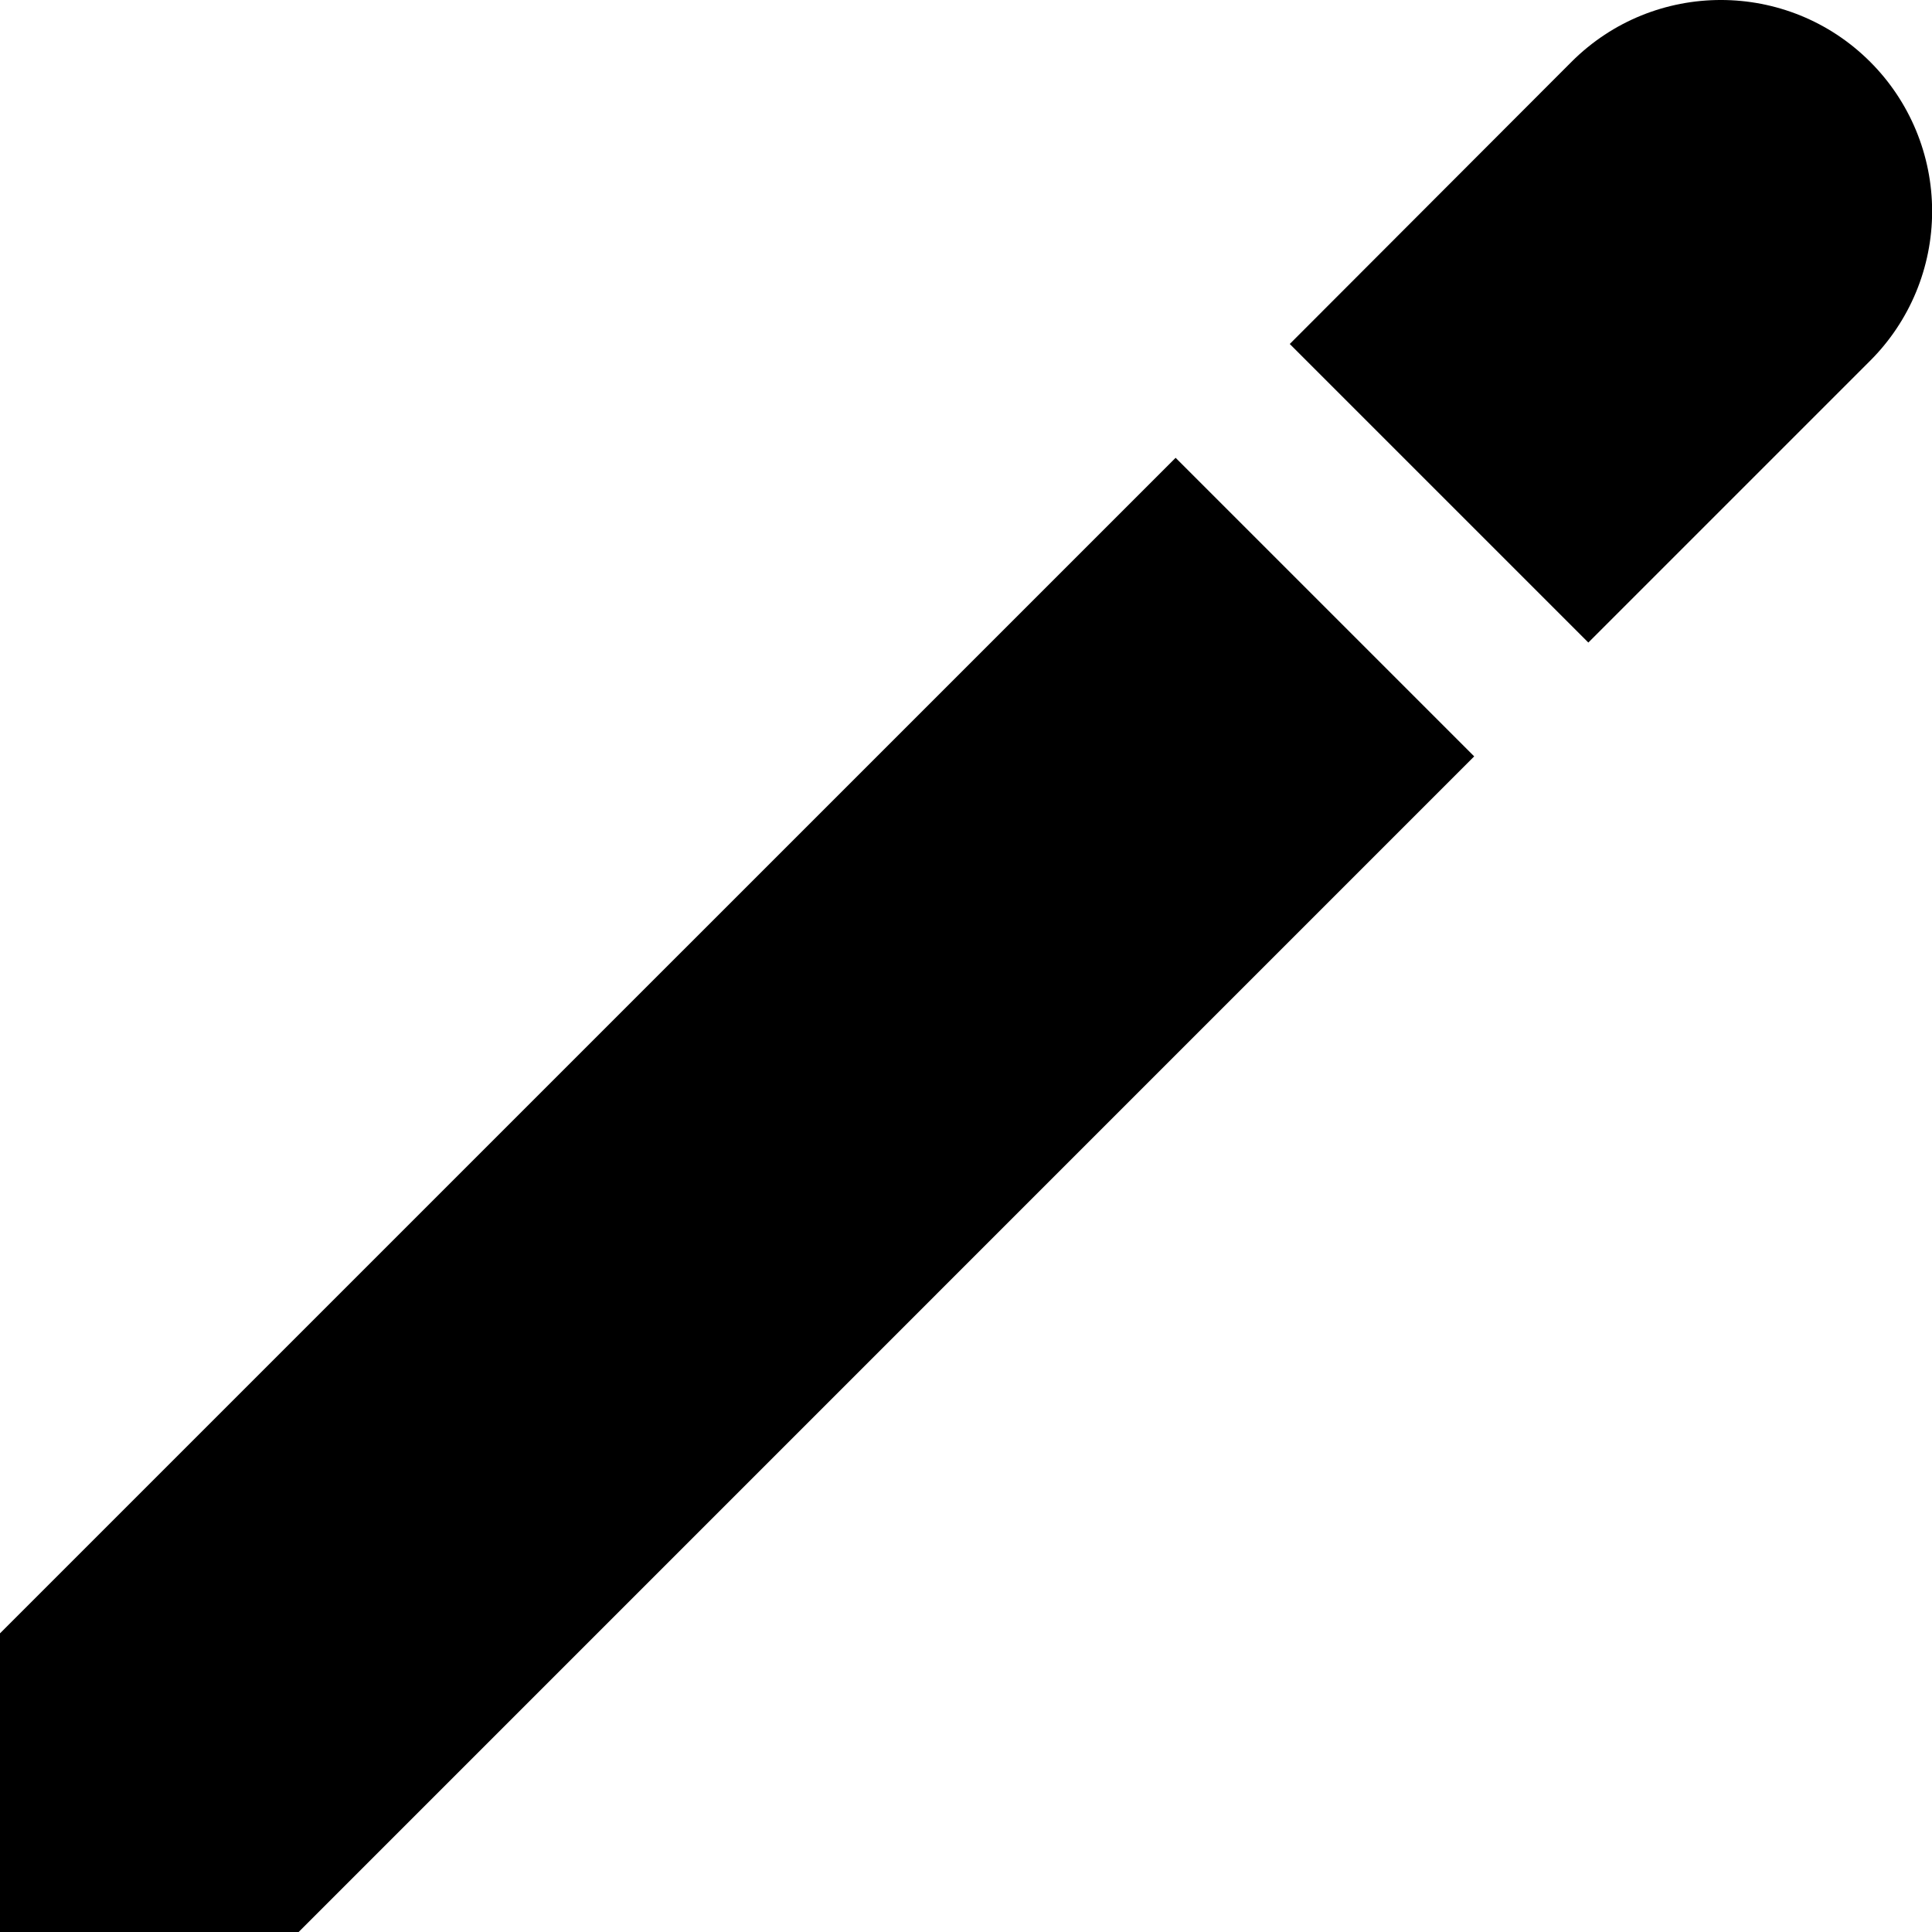
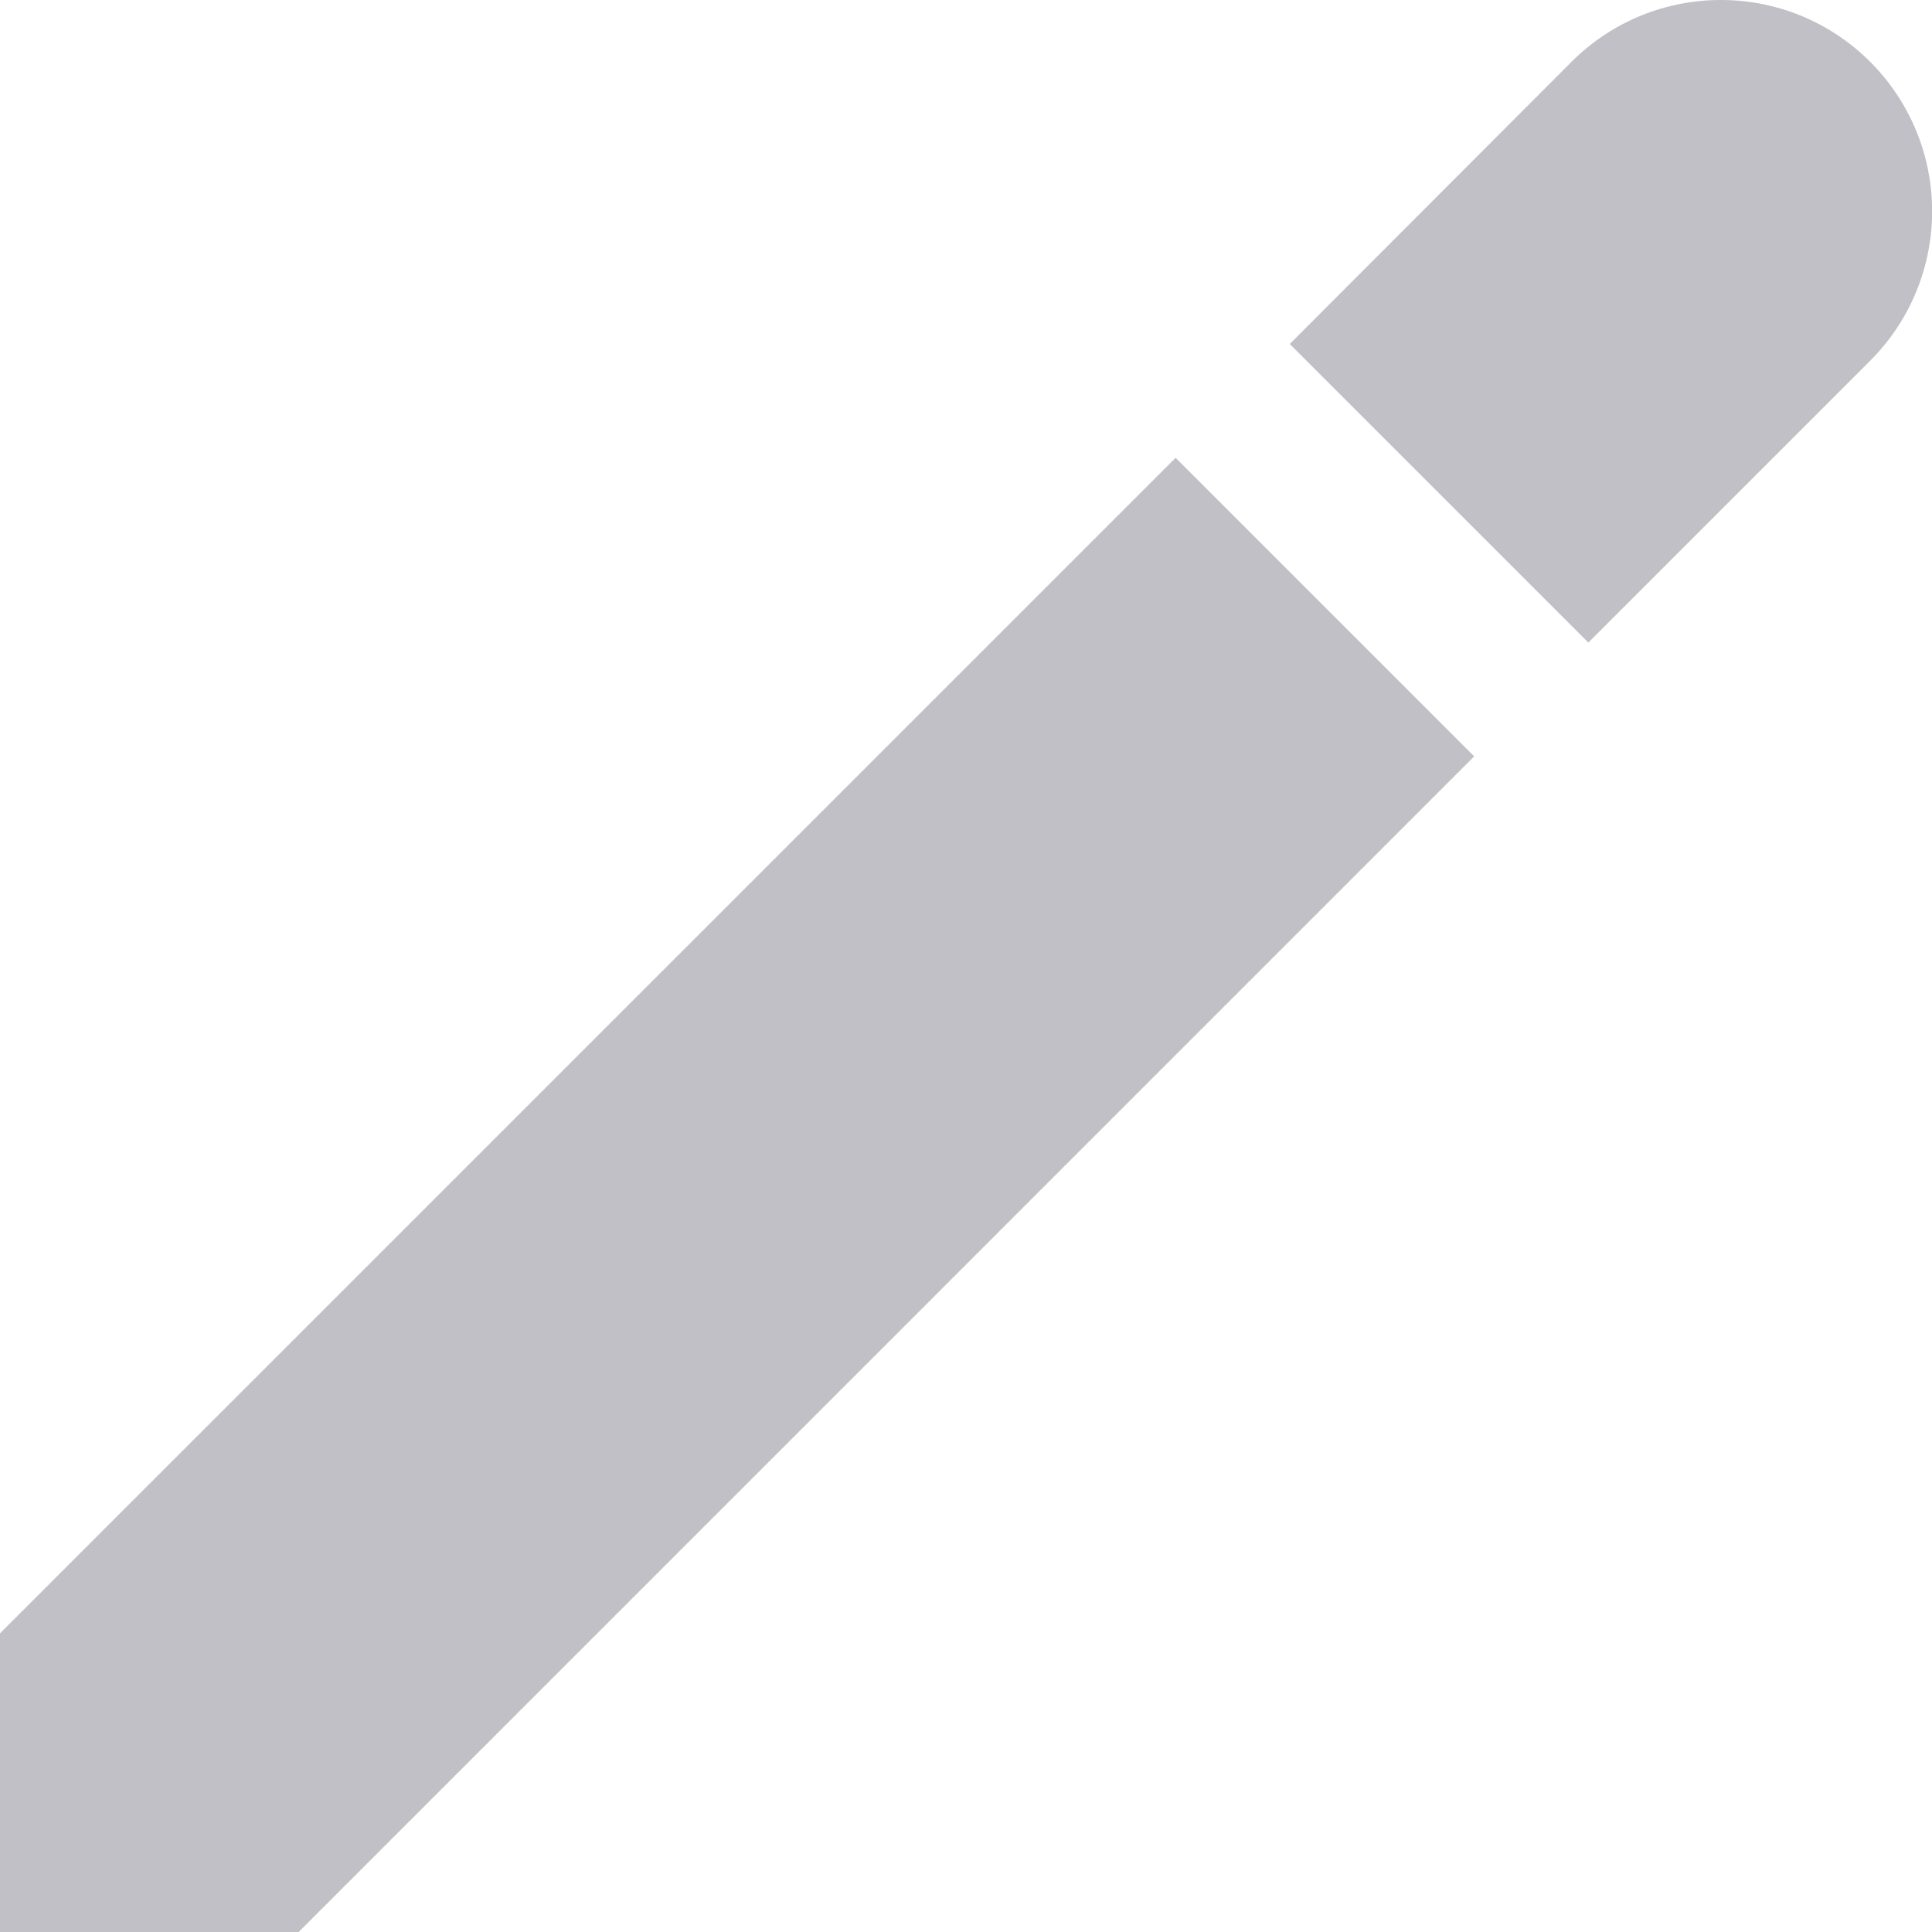
<svg xmlns="http://www.w3.org/2000/svg" id="Layer_1" data-name="Layer 1" viewBox="0 0 24 24" width="512" height="512">
-   <polygon points="14.604 5.687 0 20.29 0 24 3.71 24 18.313 9.396 14.604 5.687" />
-   <path d="M23.232.768a2.624,2.624,0,0,0-3.71,0l-3.5,3.505,3.709,3.709,3.5-3.5A2.624,2.624,0,0,0,23.232.768Z" />
+   <polygon fill="#C0C0C6" points="14.604 5.687 0 20.29 0 24 3.71 24 18.313 9.396 14.604 5.687" />
+   <path fill="#C0C0C6" d="M23.232.768a2.624,2.624,0,0,0-3.71,0l-3.5,3.505,3.709,3.709,3.5-3.5A2.624,2.624,0,0,0,23.232.768Z" />
</svg>
